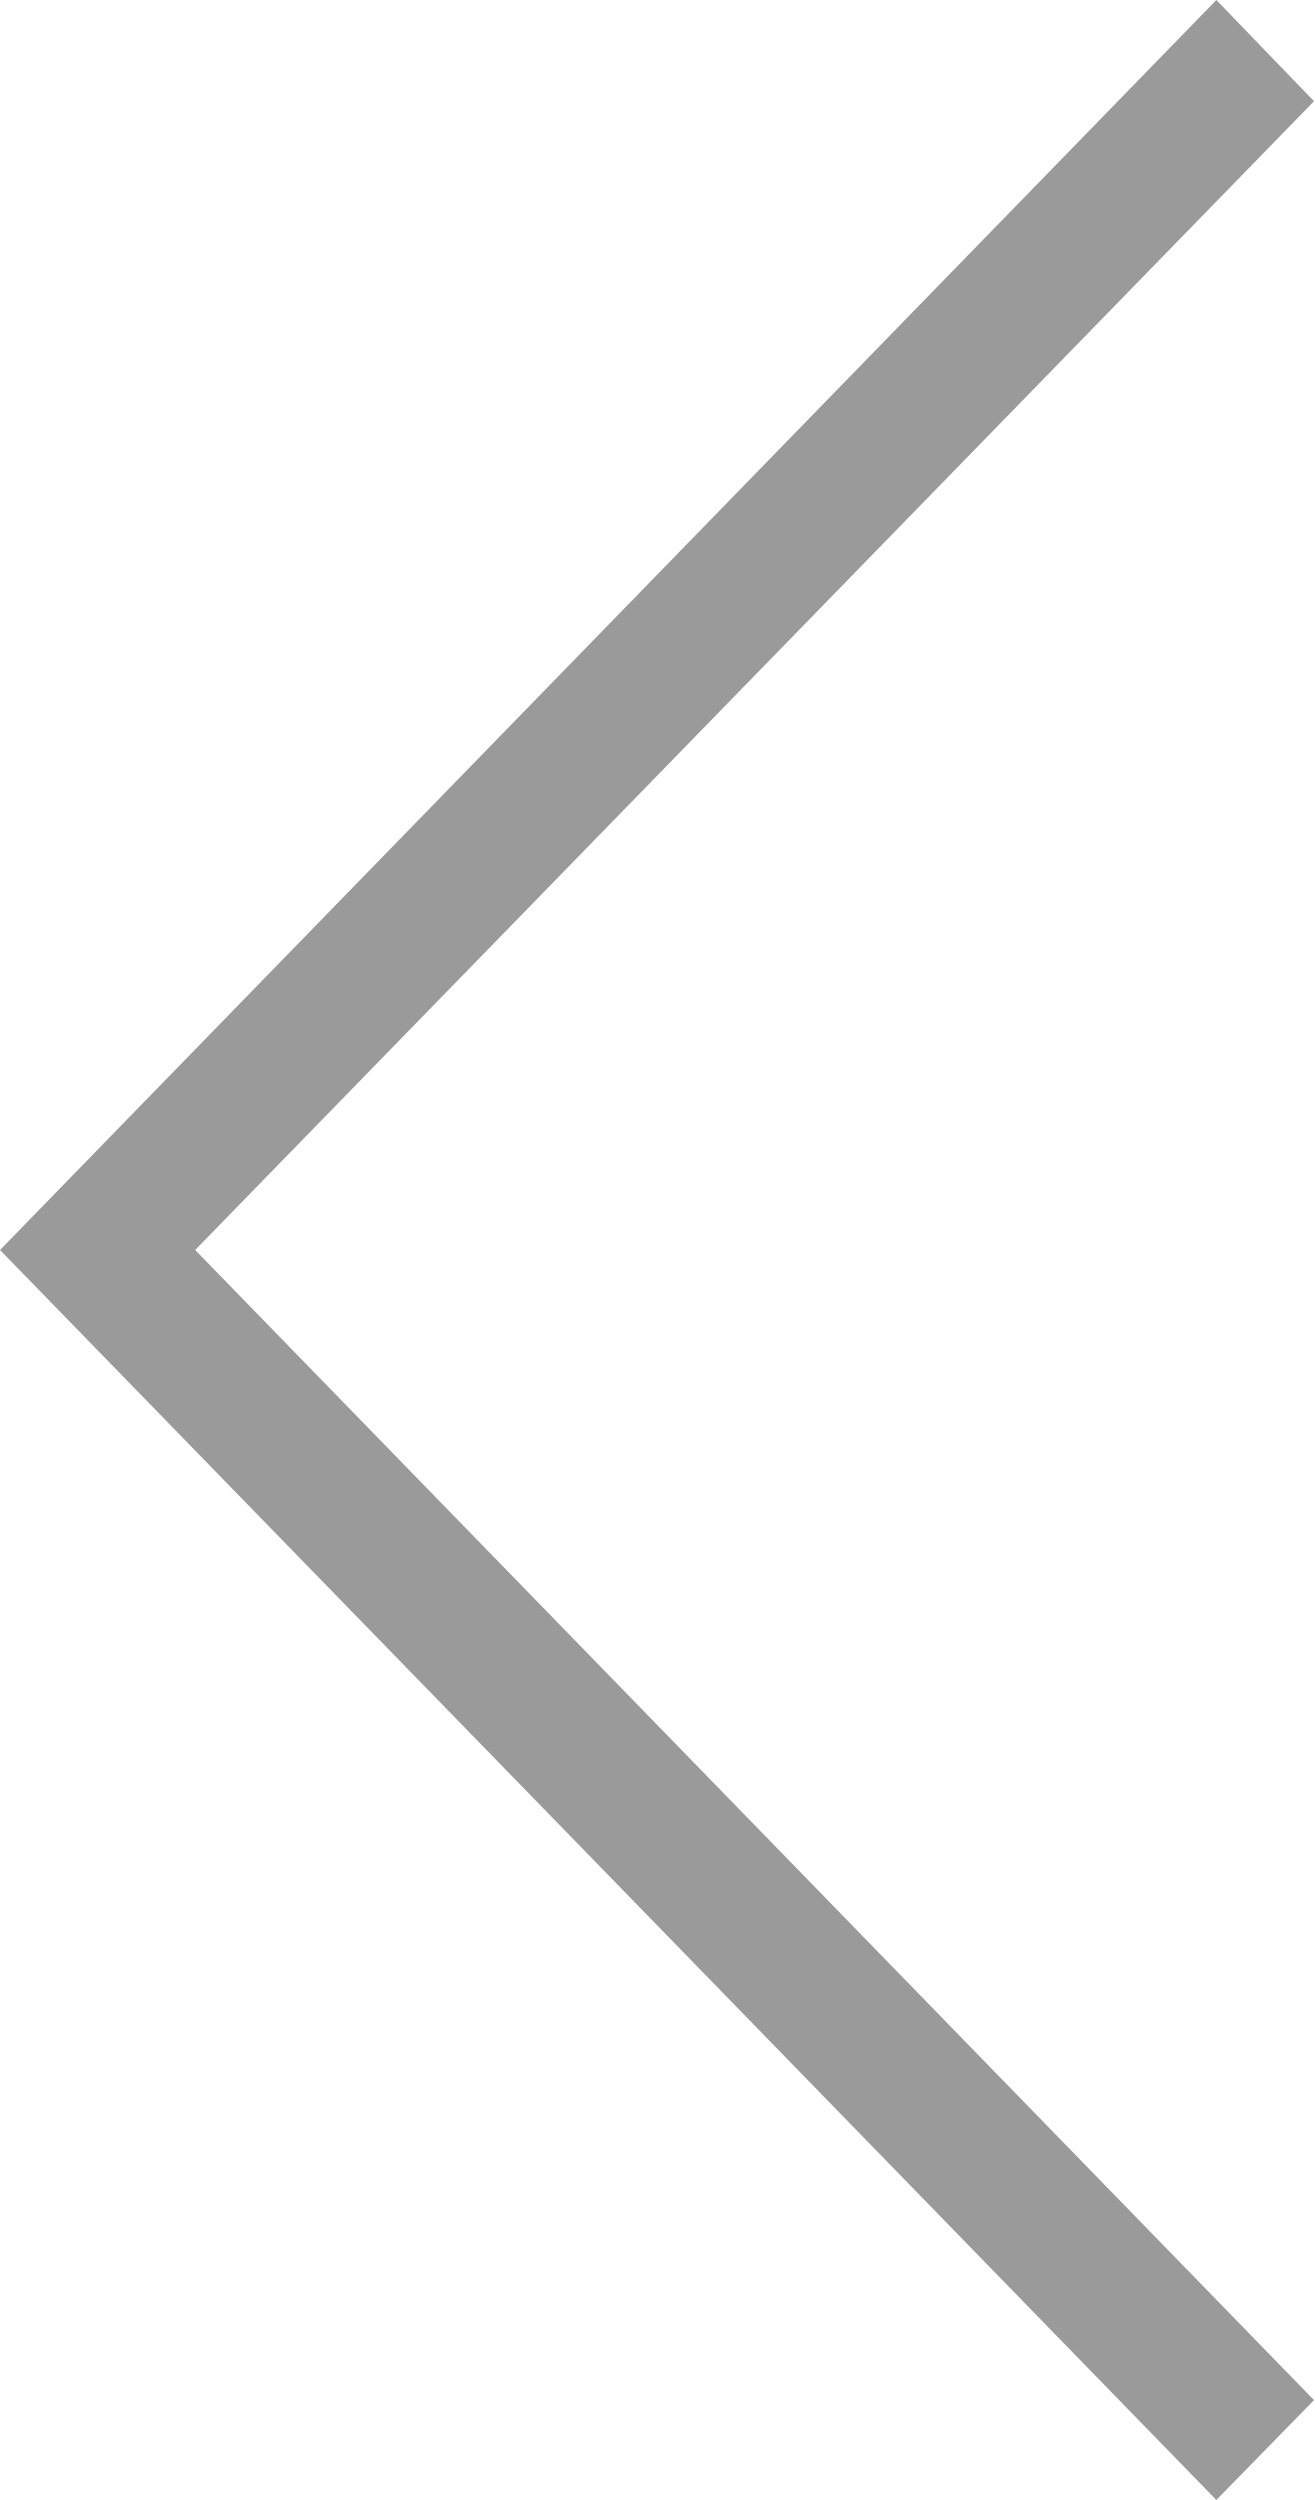
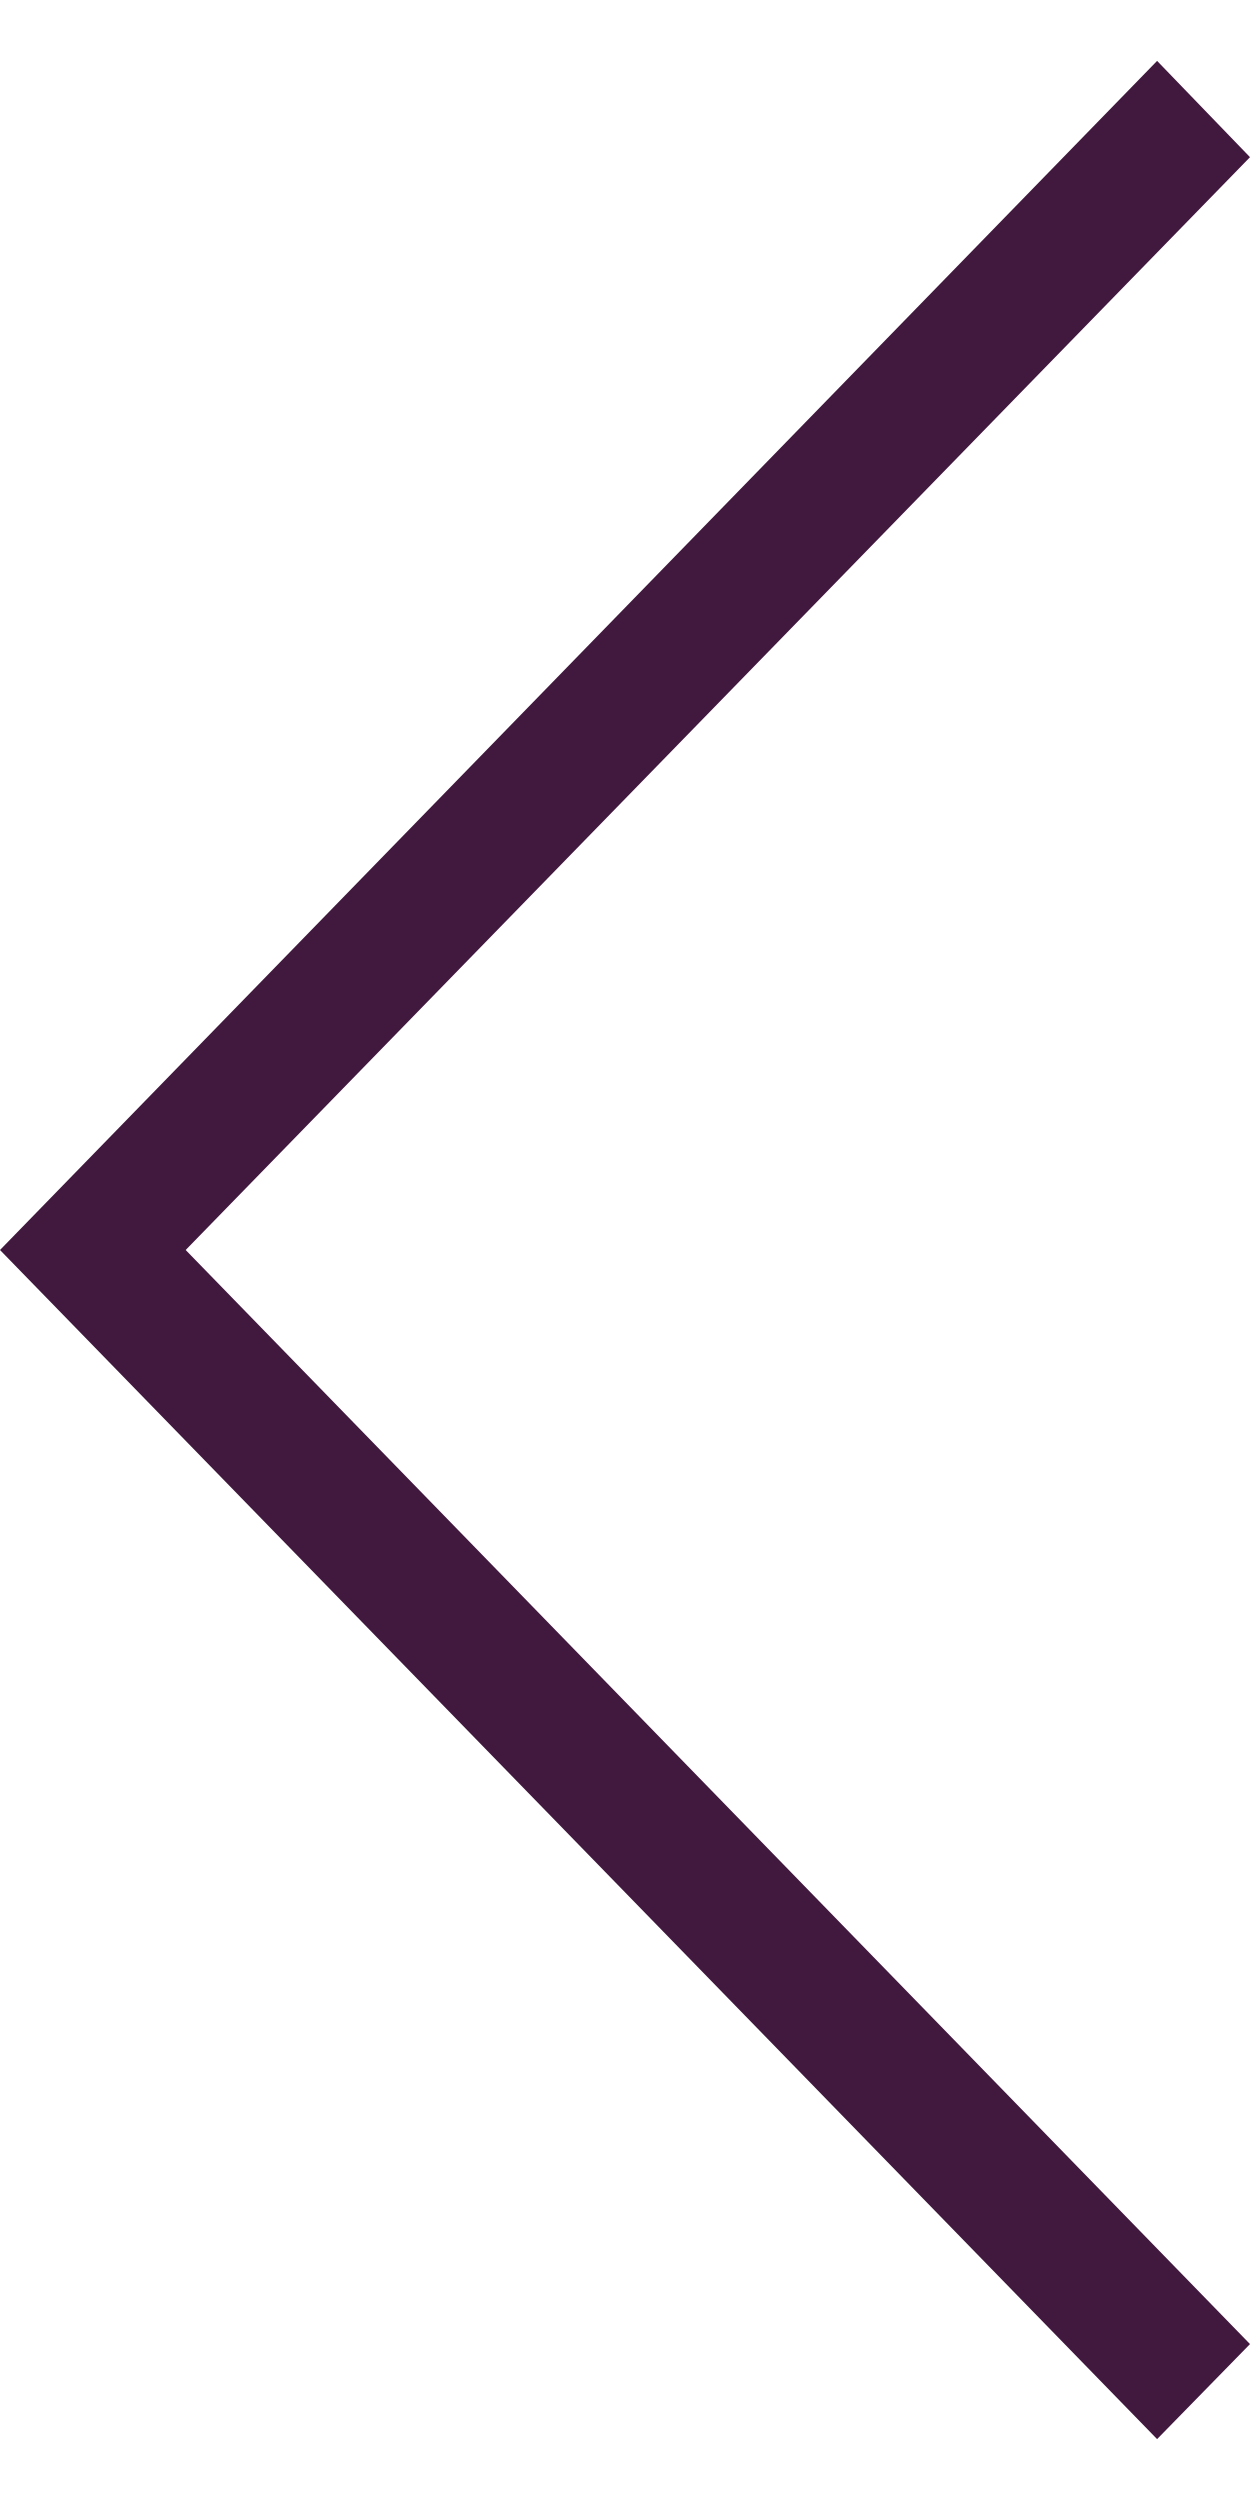
- <svg xmlns="http://www.w3.org/2000/svg" width="9.997" height="19.02" viewBox="0 0 9.997 19.02">
+ <svg xmlns="http://www.w3.org/2000/svg" width="20" height="40" viewBox="0 0 9.997 19.02">
  <defs>
    <style>
      .a {
-         fill: #9a9a9a;
+         fill: #41183e;
      }
    </style>
  </defs>
  <path class="a" d="M1.5,9.5,10.012.76,9.269-.01.015,9.5l9.254,9.51.743-.76Z" transform="translate(-0.015 0.01001)" />
</svg>
